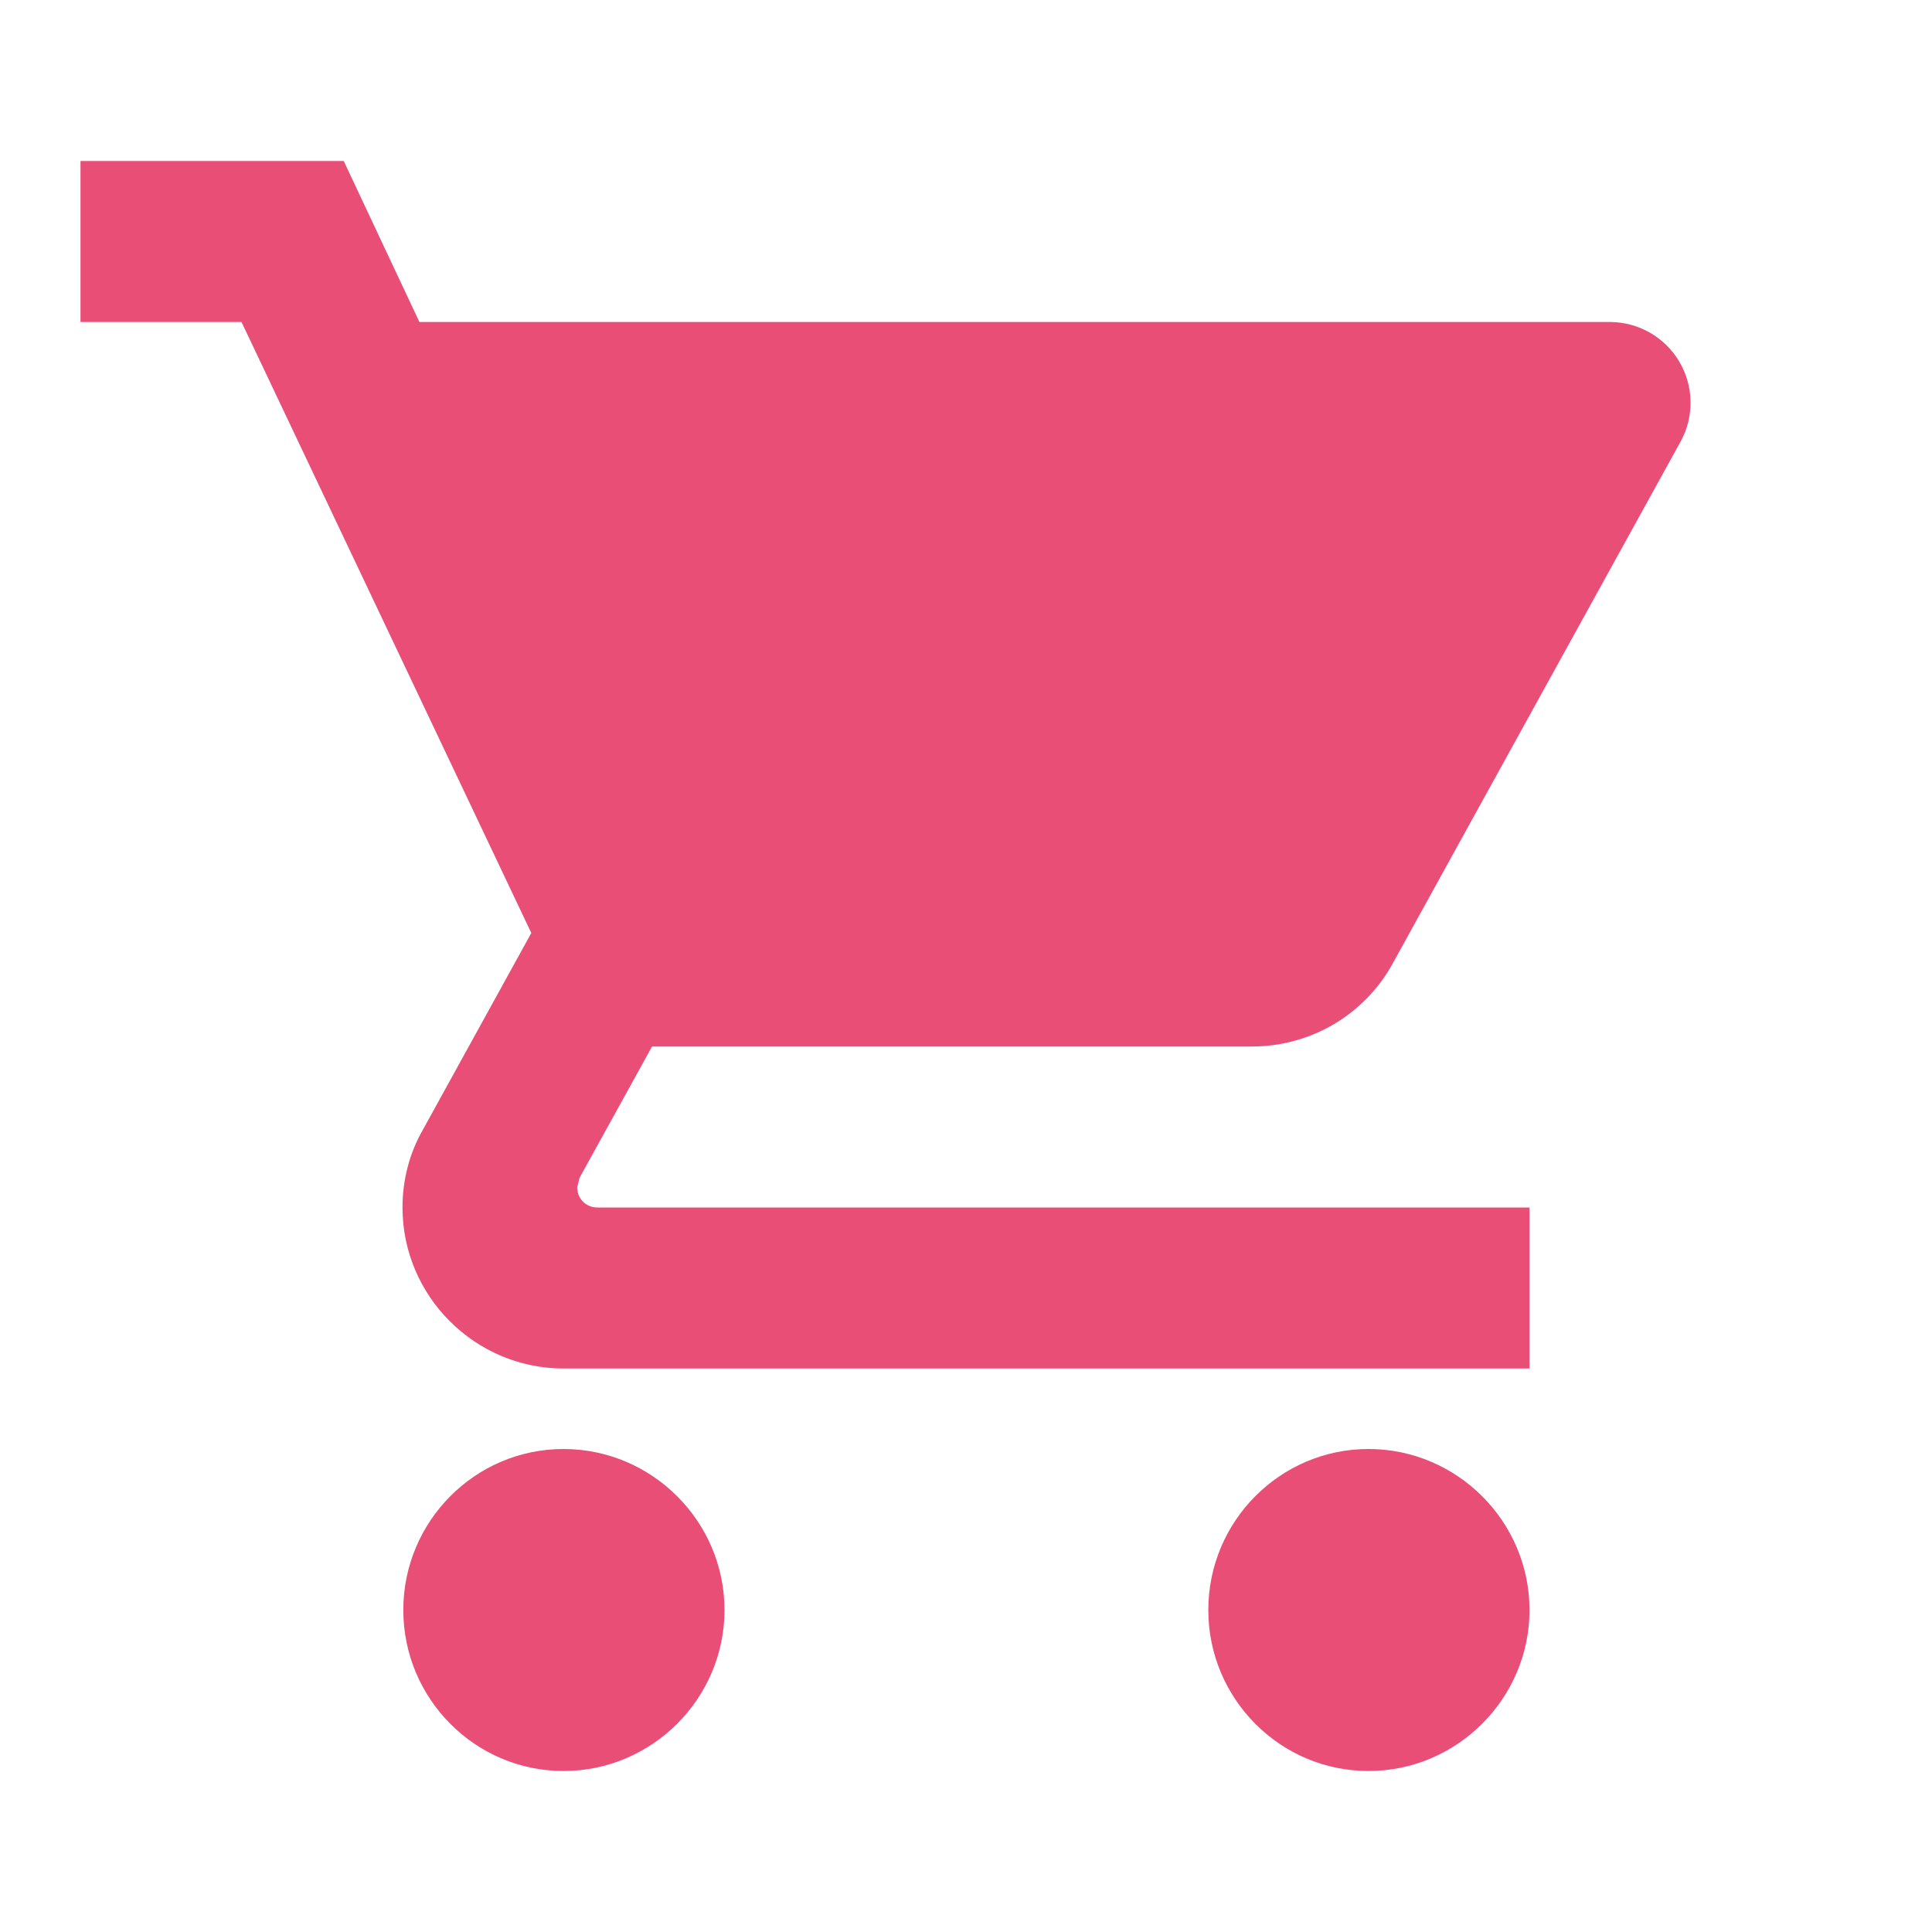
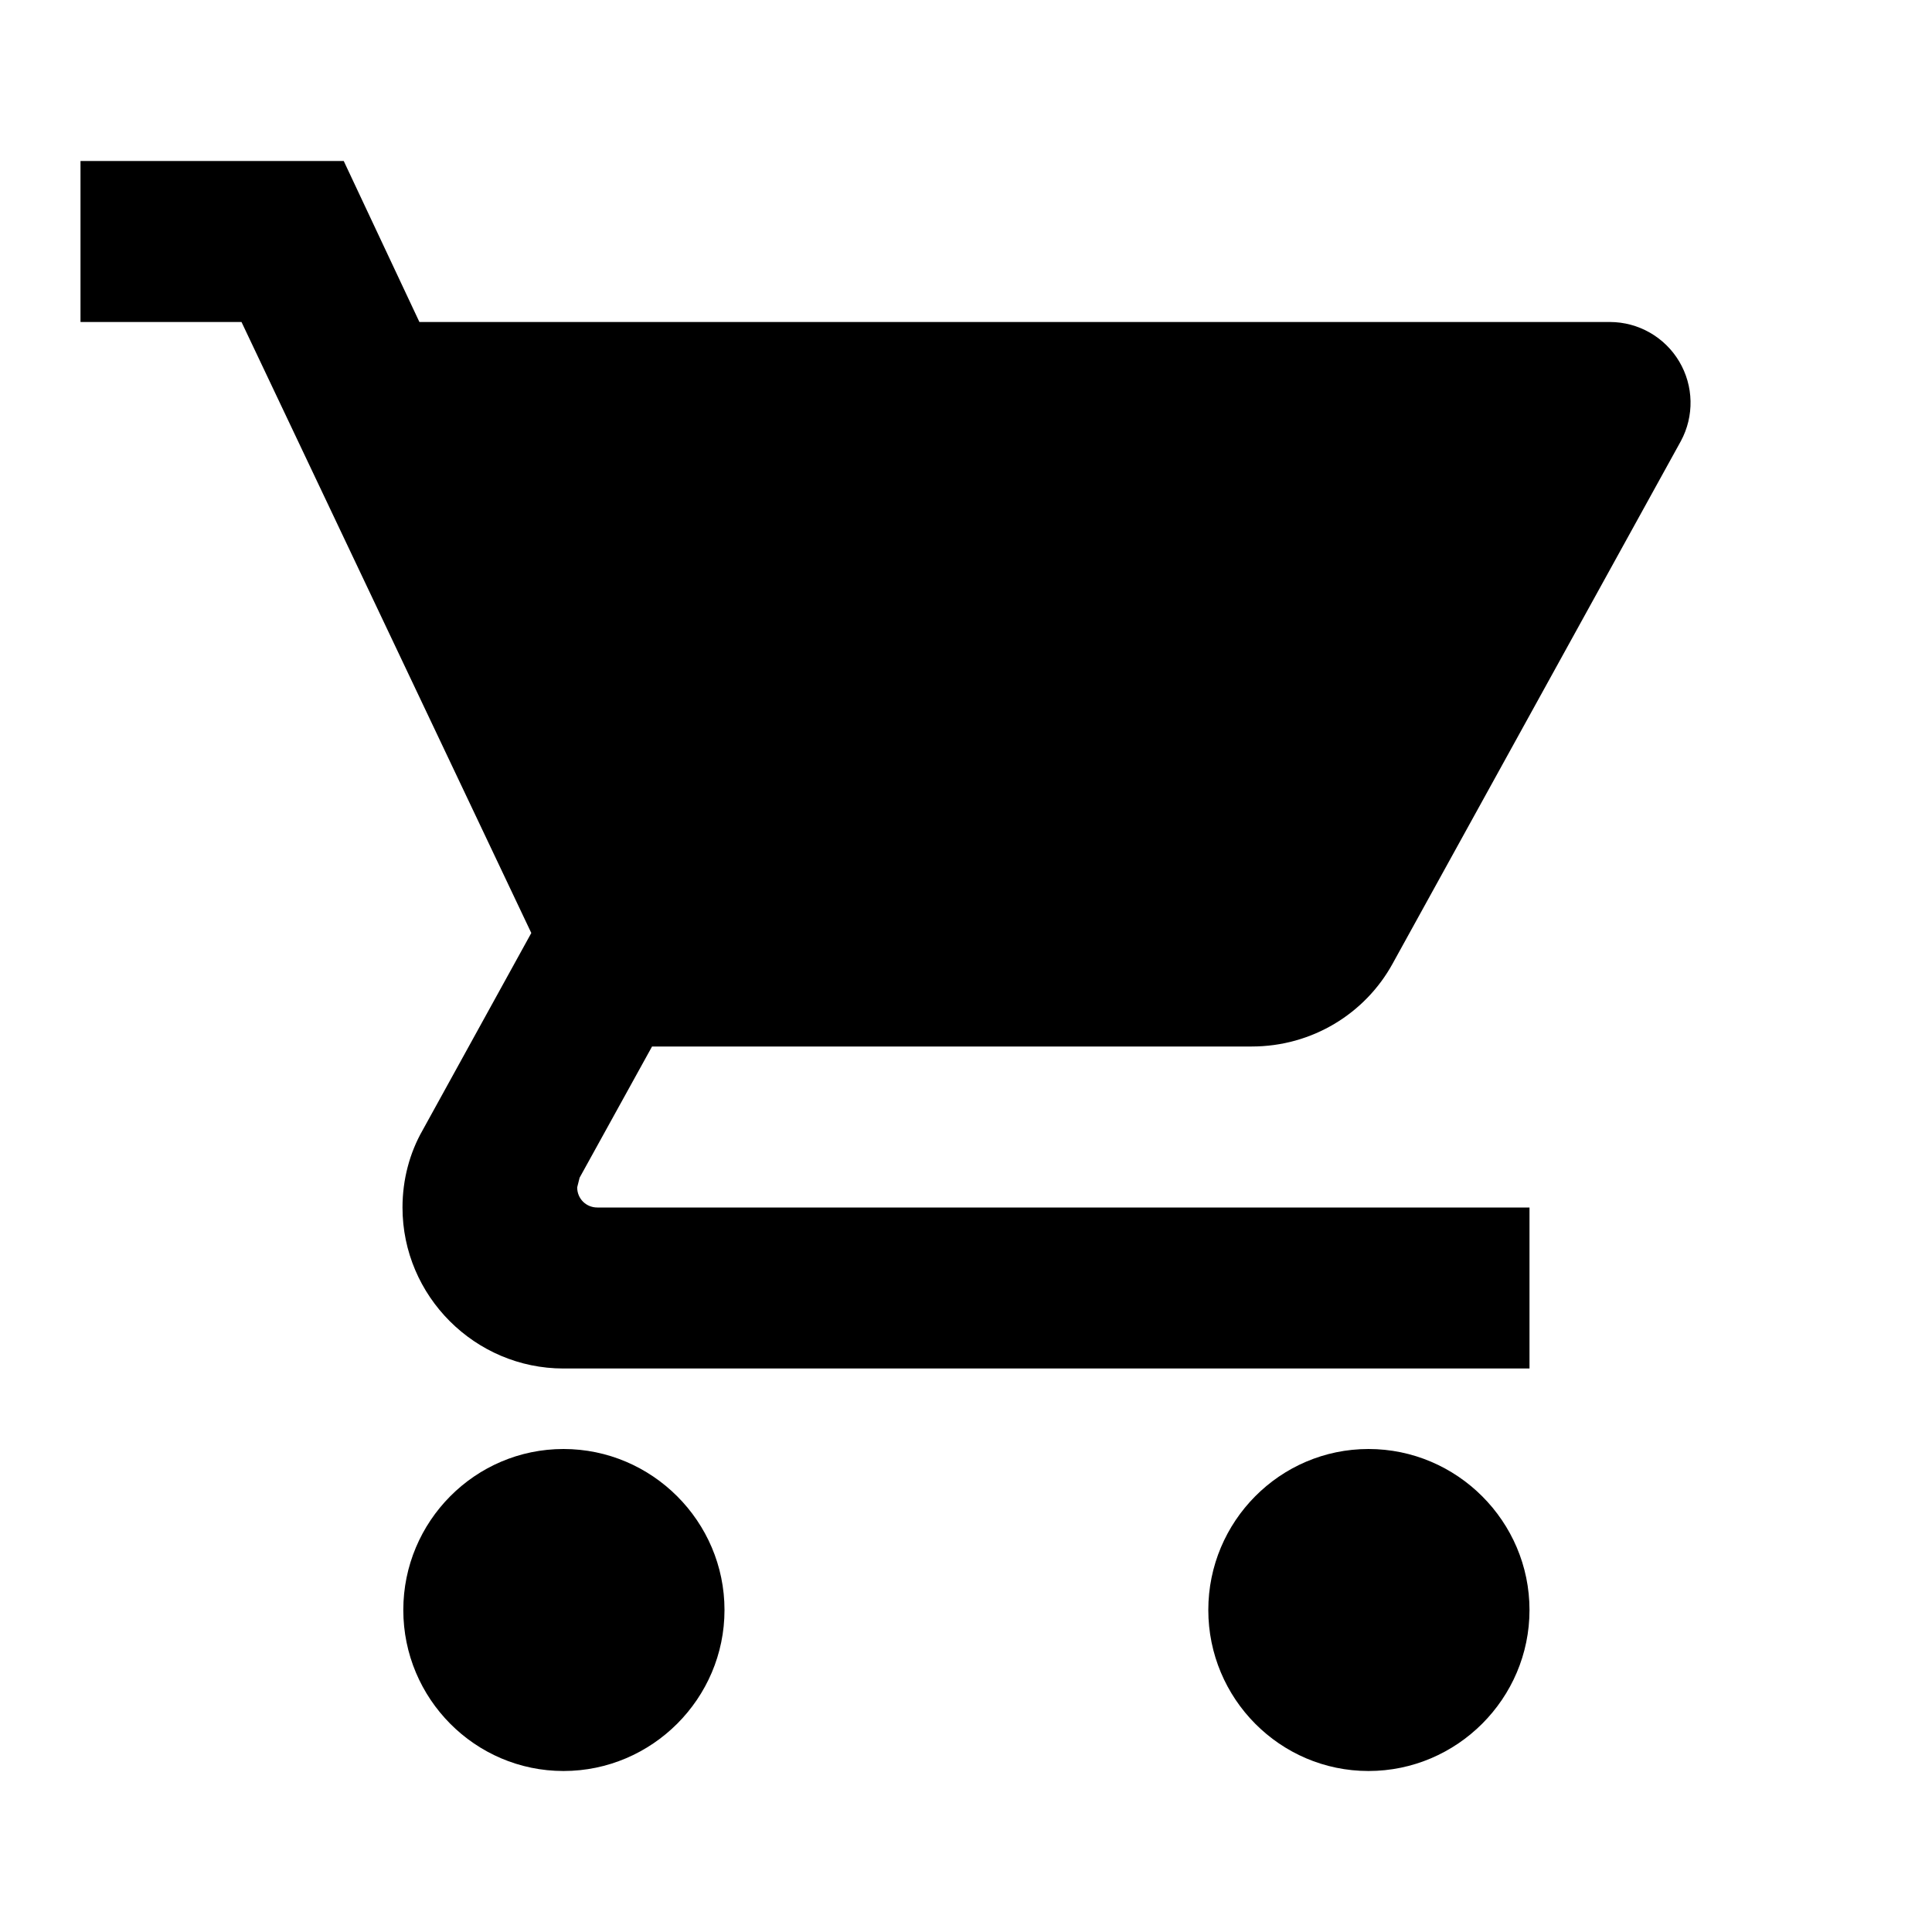
<svg xmlns="http://www.w3.org/2000/svg" version="1.1" id="Layer_1" focusable="false" x="0px" y="0px" viewBox="0 0 24 24" style="enable-background:new 0 0 24 24;" xml:space="preserve">
-   <path d="M7 18c-1.1 0-1.99.9-1.99 2S5.9 22 7 22s2-.9 2-2-.9-2-2-2zM1 2v2h2l3.6 7.59-1.35 2.45c-.16.28-.25.61-.25.96 0 1.1.9 2 2 2h12v-2H7.42c-.14 0-.25-.11-.25-.25l.03-.12.9-1.63h7.45c.75 0 1.41-.41 1.75-1.03l3.58-6.49A1.003 1.003 0 0 0 20 4H5.21l-.94-2H1zm16 16c-1.1 0-1.99.9-1.99 2s.89 2 1.99 2 2-.9 2-2-.9-2-2-2z" fill="#E94E77" />
+   <path d="M7 18c-1.1 0-1.99.9-1.99 2S5.9 22 7 22s2-.9 2-2-.9-2-2-2zM1 2v2h2l3.6 7.59-1.35 2.45c-.16.28-.25.61-.25.96 0 1.1.9 2 2 2h12v-2H7.42c-.14 0-.25-.11-.25-.25l.03-.12.9-1.63h7.45c.75 0 1.41-.41 1.75-1.03l3.58-6.49A1.003 1.003 0 0 0 20 4H5.21l-.94-2H1zm16 16c-1.1 0-1.99.9-1.99 2s.89 2 1.99 2 2-.9 2-2-.9-2-2-2z" />
</svg>
